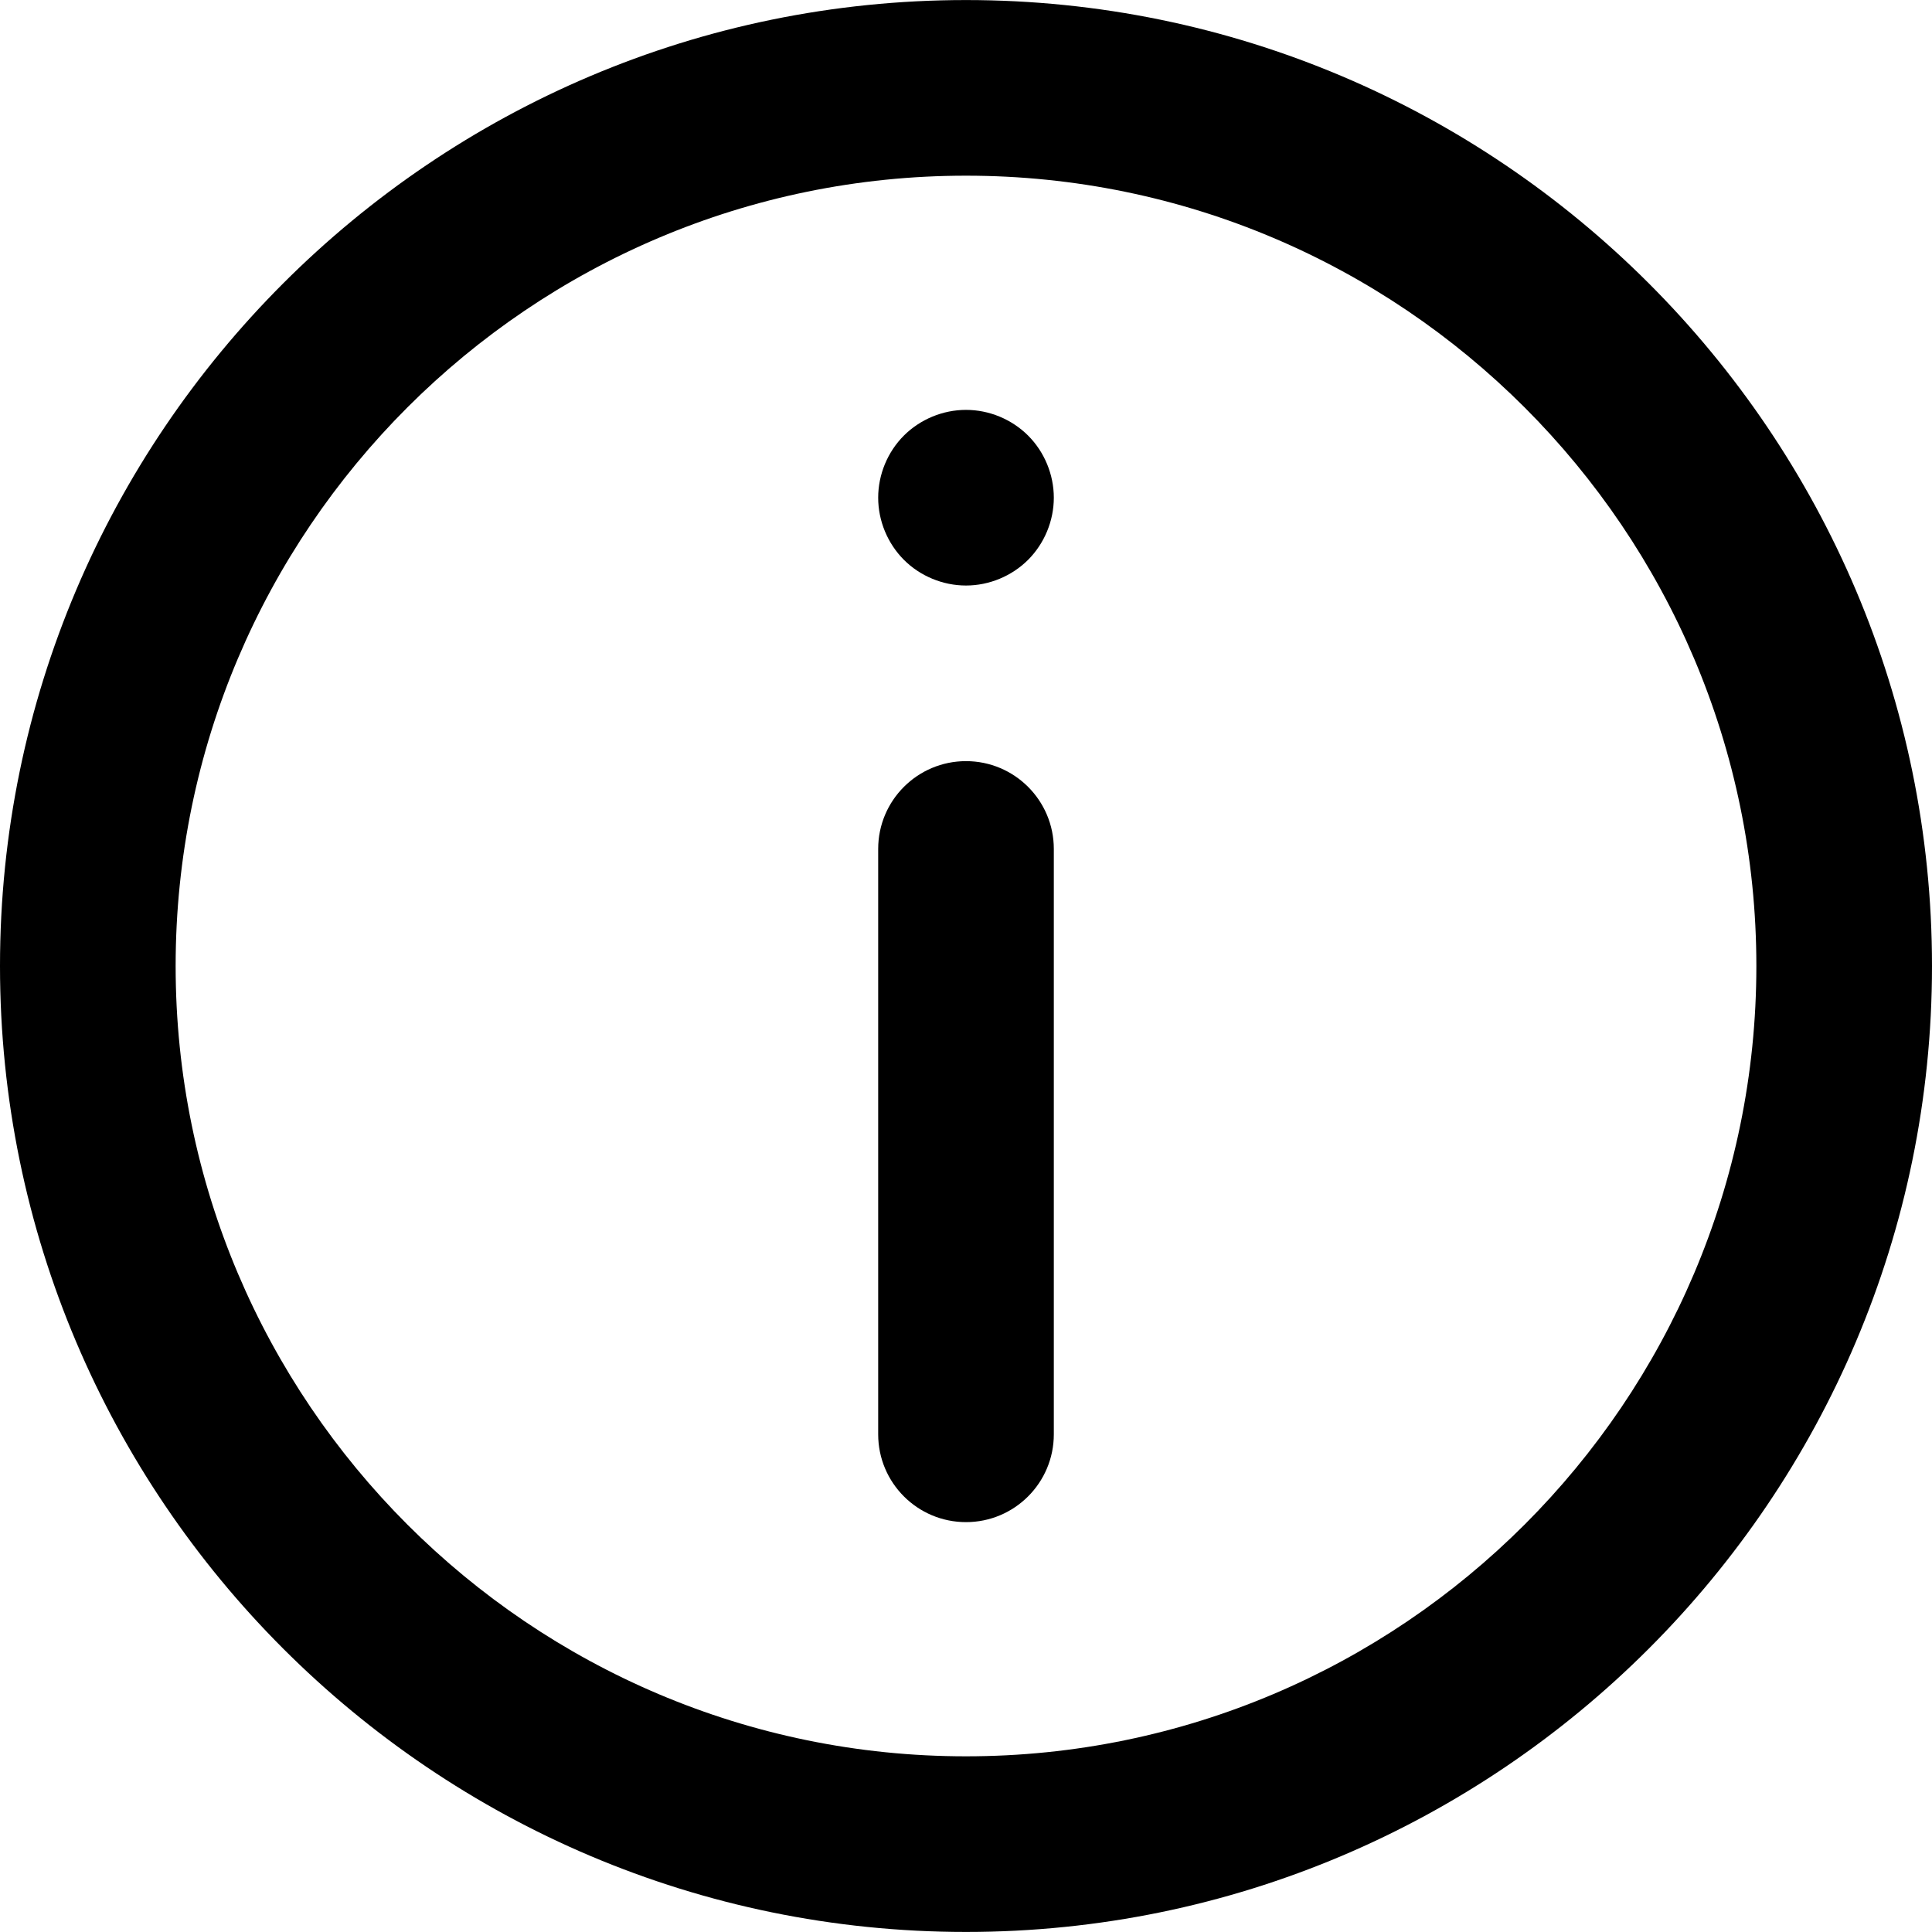
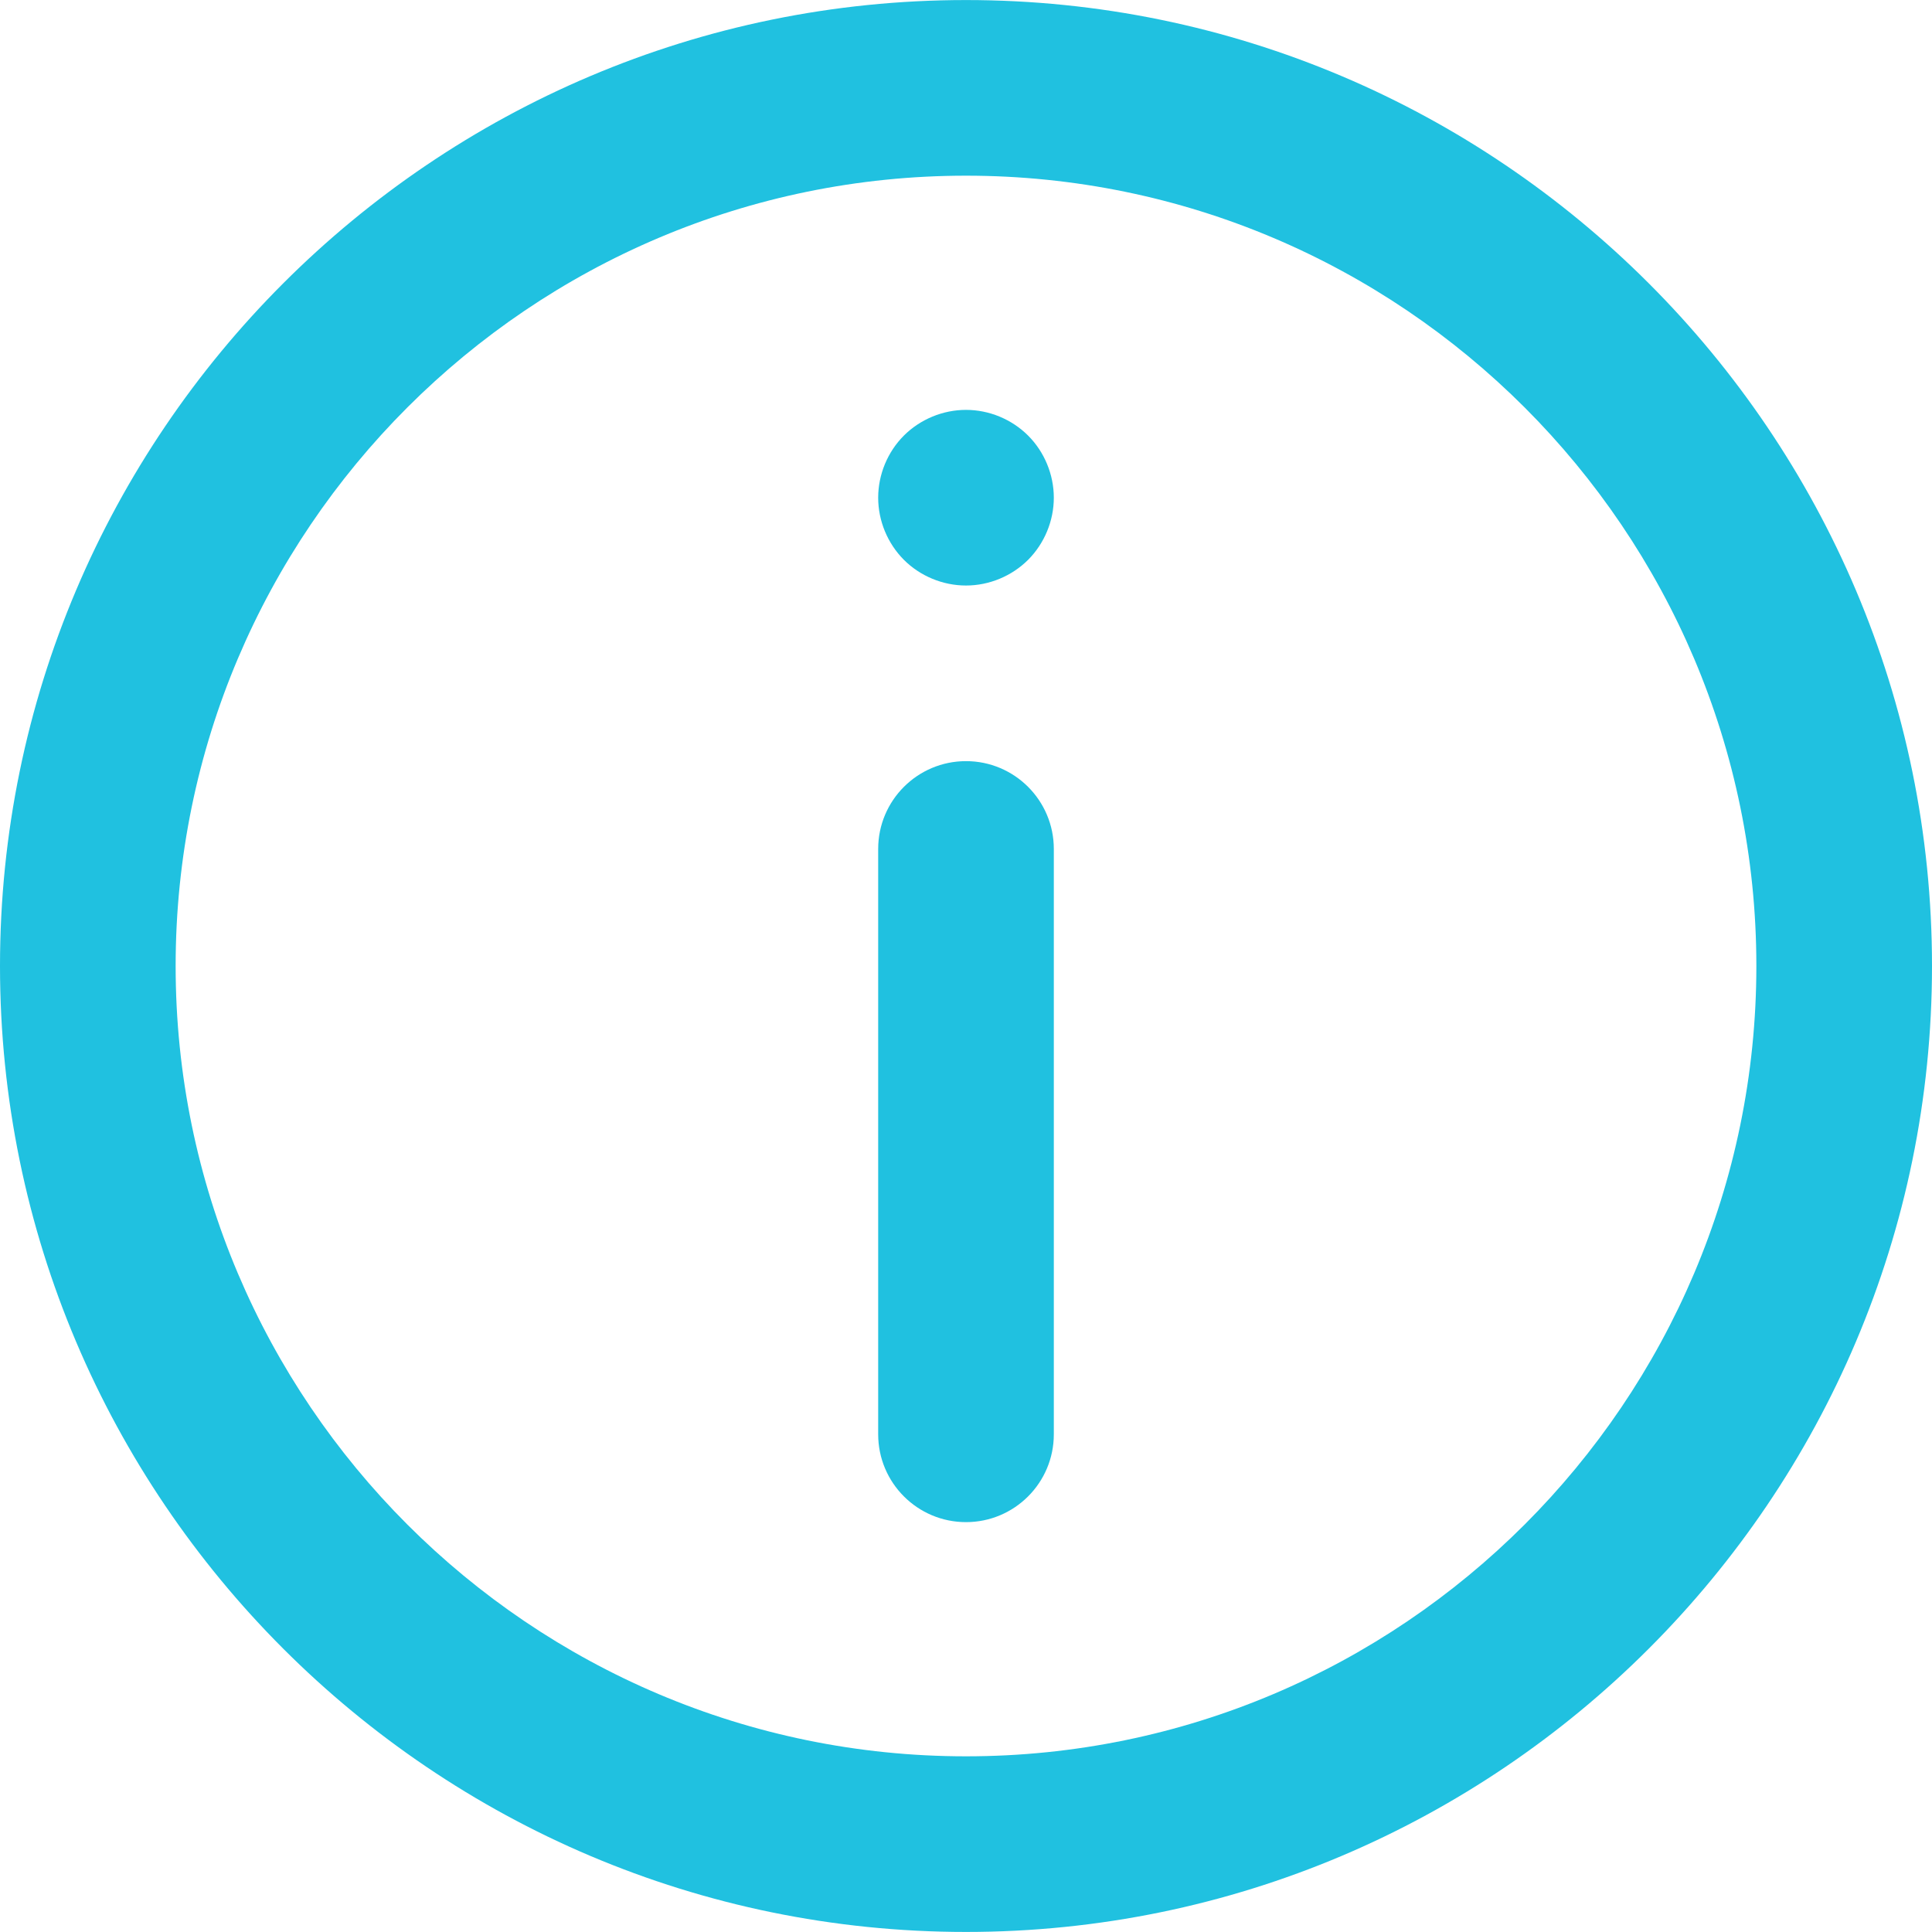
- <svg xmlns="http://www.w3.org/2000/svg" version="1.1" id="Layer_1" x="0px" y="0px" viewBox="0 0 330 330" style="enable-background:new 0 0 330 330;" xml:space="preserve">
+ <svg xmlns="http://www.w3.org/2000/svg" version="1.1" id="Layer_1" x="0px" y="0px" viewBox="0 0 330 330" fill="#20c1e0" style="enable-background:new 0 0 330 330;" xml:space="preserve">
  <g>
    <g>
      <g>
        <path d="M165,0.008C74.019,0.008,0,74.024,0,164.999c0,90.977,74.019,164.992,165,164.992s165-74.015,165-164.992     C330,74.024,255.981,0.008,165,0.008z M165,299.992c-74.439,0-135-60.557-135-134.992S90.561,30.008,165,30.008     s135,60.557,135,134.991C300,239.436,239.439,299.992,165,299.992z" />
        <path d="M165,130.008c-8.284,0-15,6.716-15,15v99.983c0,8.284,6.716,15,15,15s15-6.716,15-15v-99.983     C180,136.725,173.284,130.008,165,130.008z" />
        <path d="M165,70.011c-3.95,0-7.811,1.6-10.61,4.39c-2.79,2.79-4.39,6.66-4.39,10.61s1.6,7.81,4.39,10.61     c2.79,2.79,6.66,4.39,10.61,4.39s7.81-1.6,10.609-4.39c2.79-2.8,4.391-6.66,4.391-10.61s-1.601-7.82-4.391-10.61     C172.81,71.61,168.95,70.011,165,70.011z" />
      </g>
    </g>
  </g>
  <g>
</g>
  <g>
</g>
  <g>
</g>
  <g>
</g>
  <g>
</g>
  <g>
</g>
  <g>
</g>
  <g>
</g>
  <g>
</g>
  <g>
</g>
  <g>
</g>
  <g>
</g>
  <g>
</g>
  <g>
</g>
  <g>
</g>
</svg>
